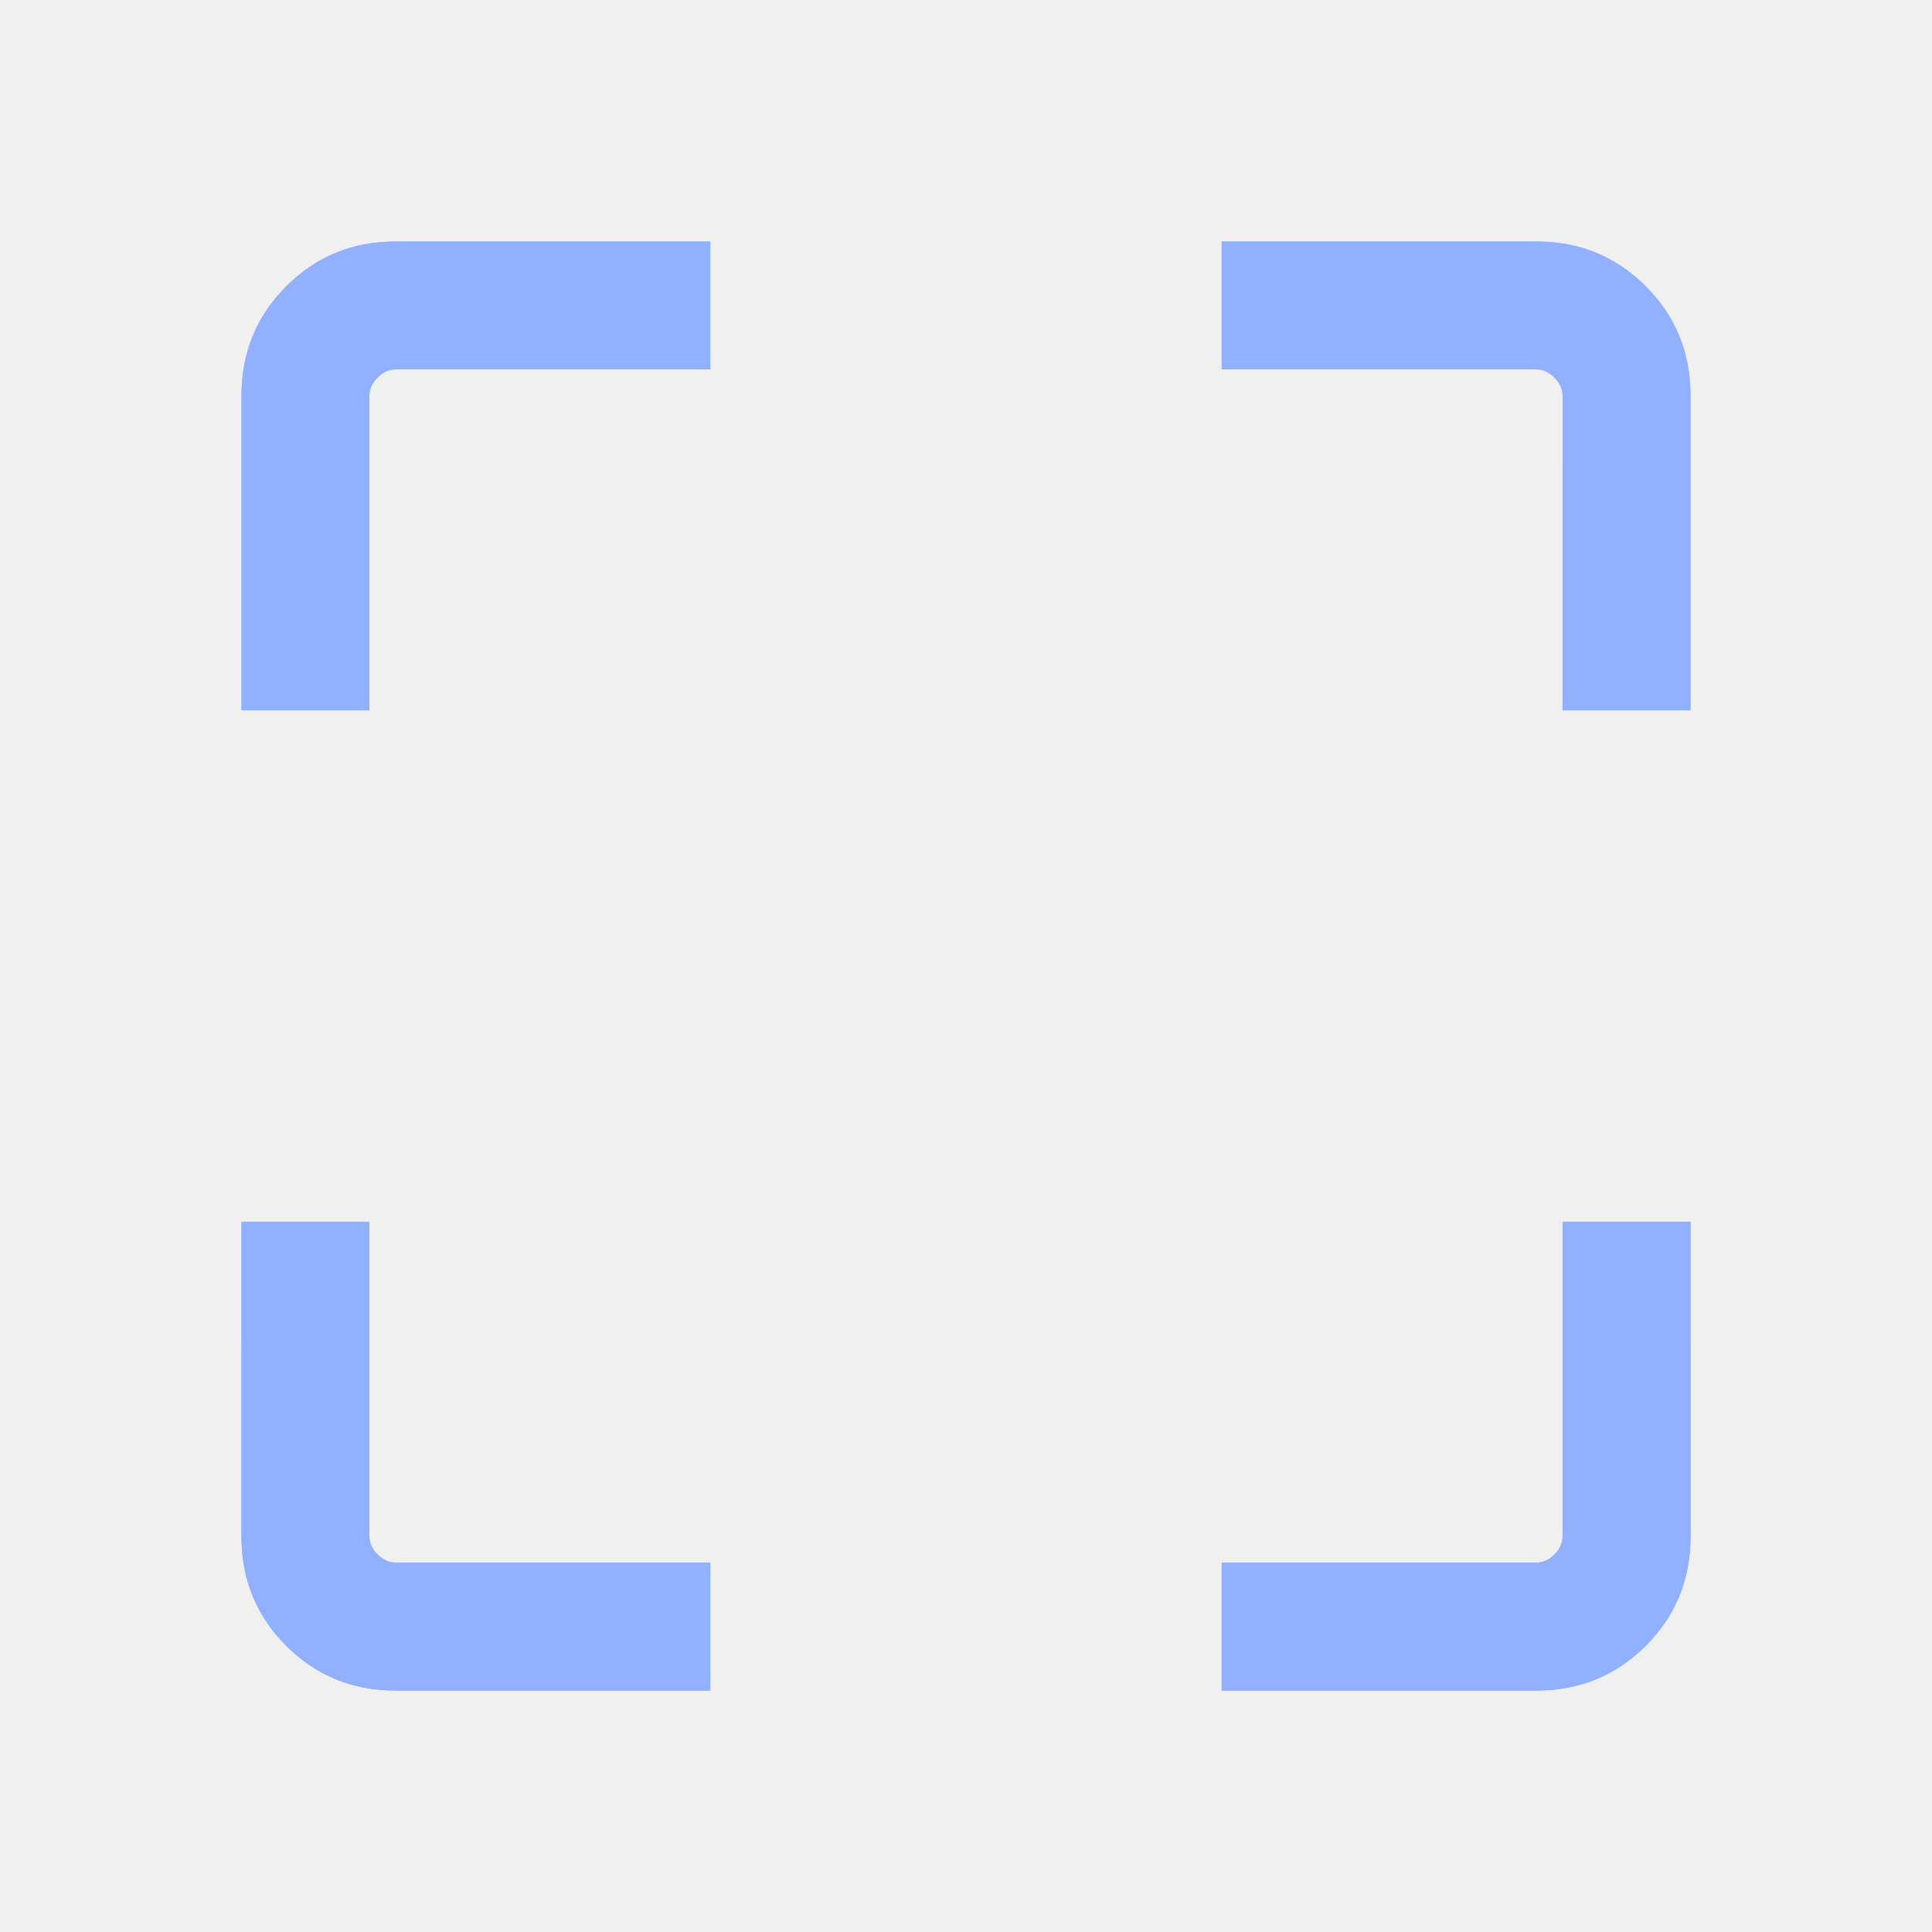
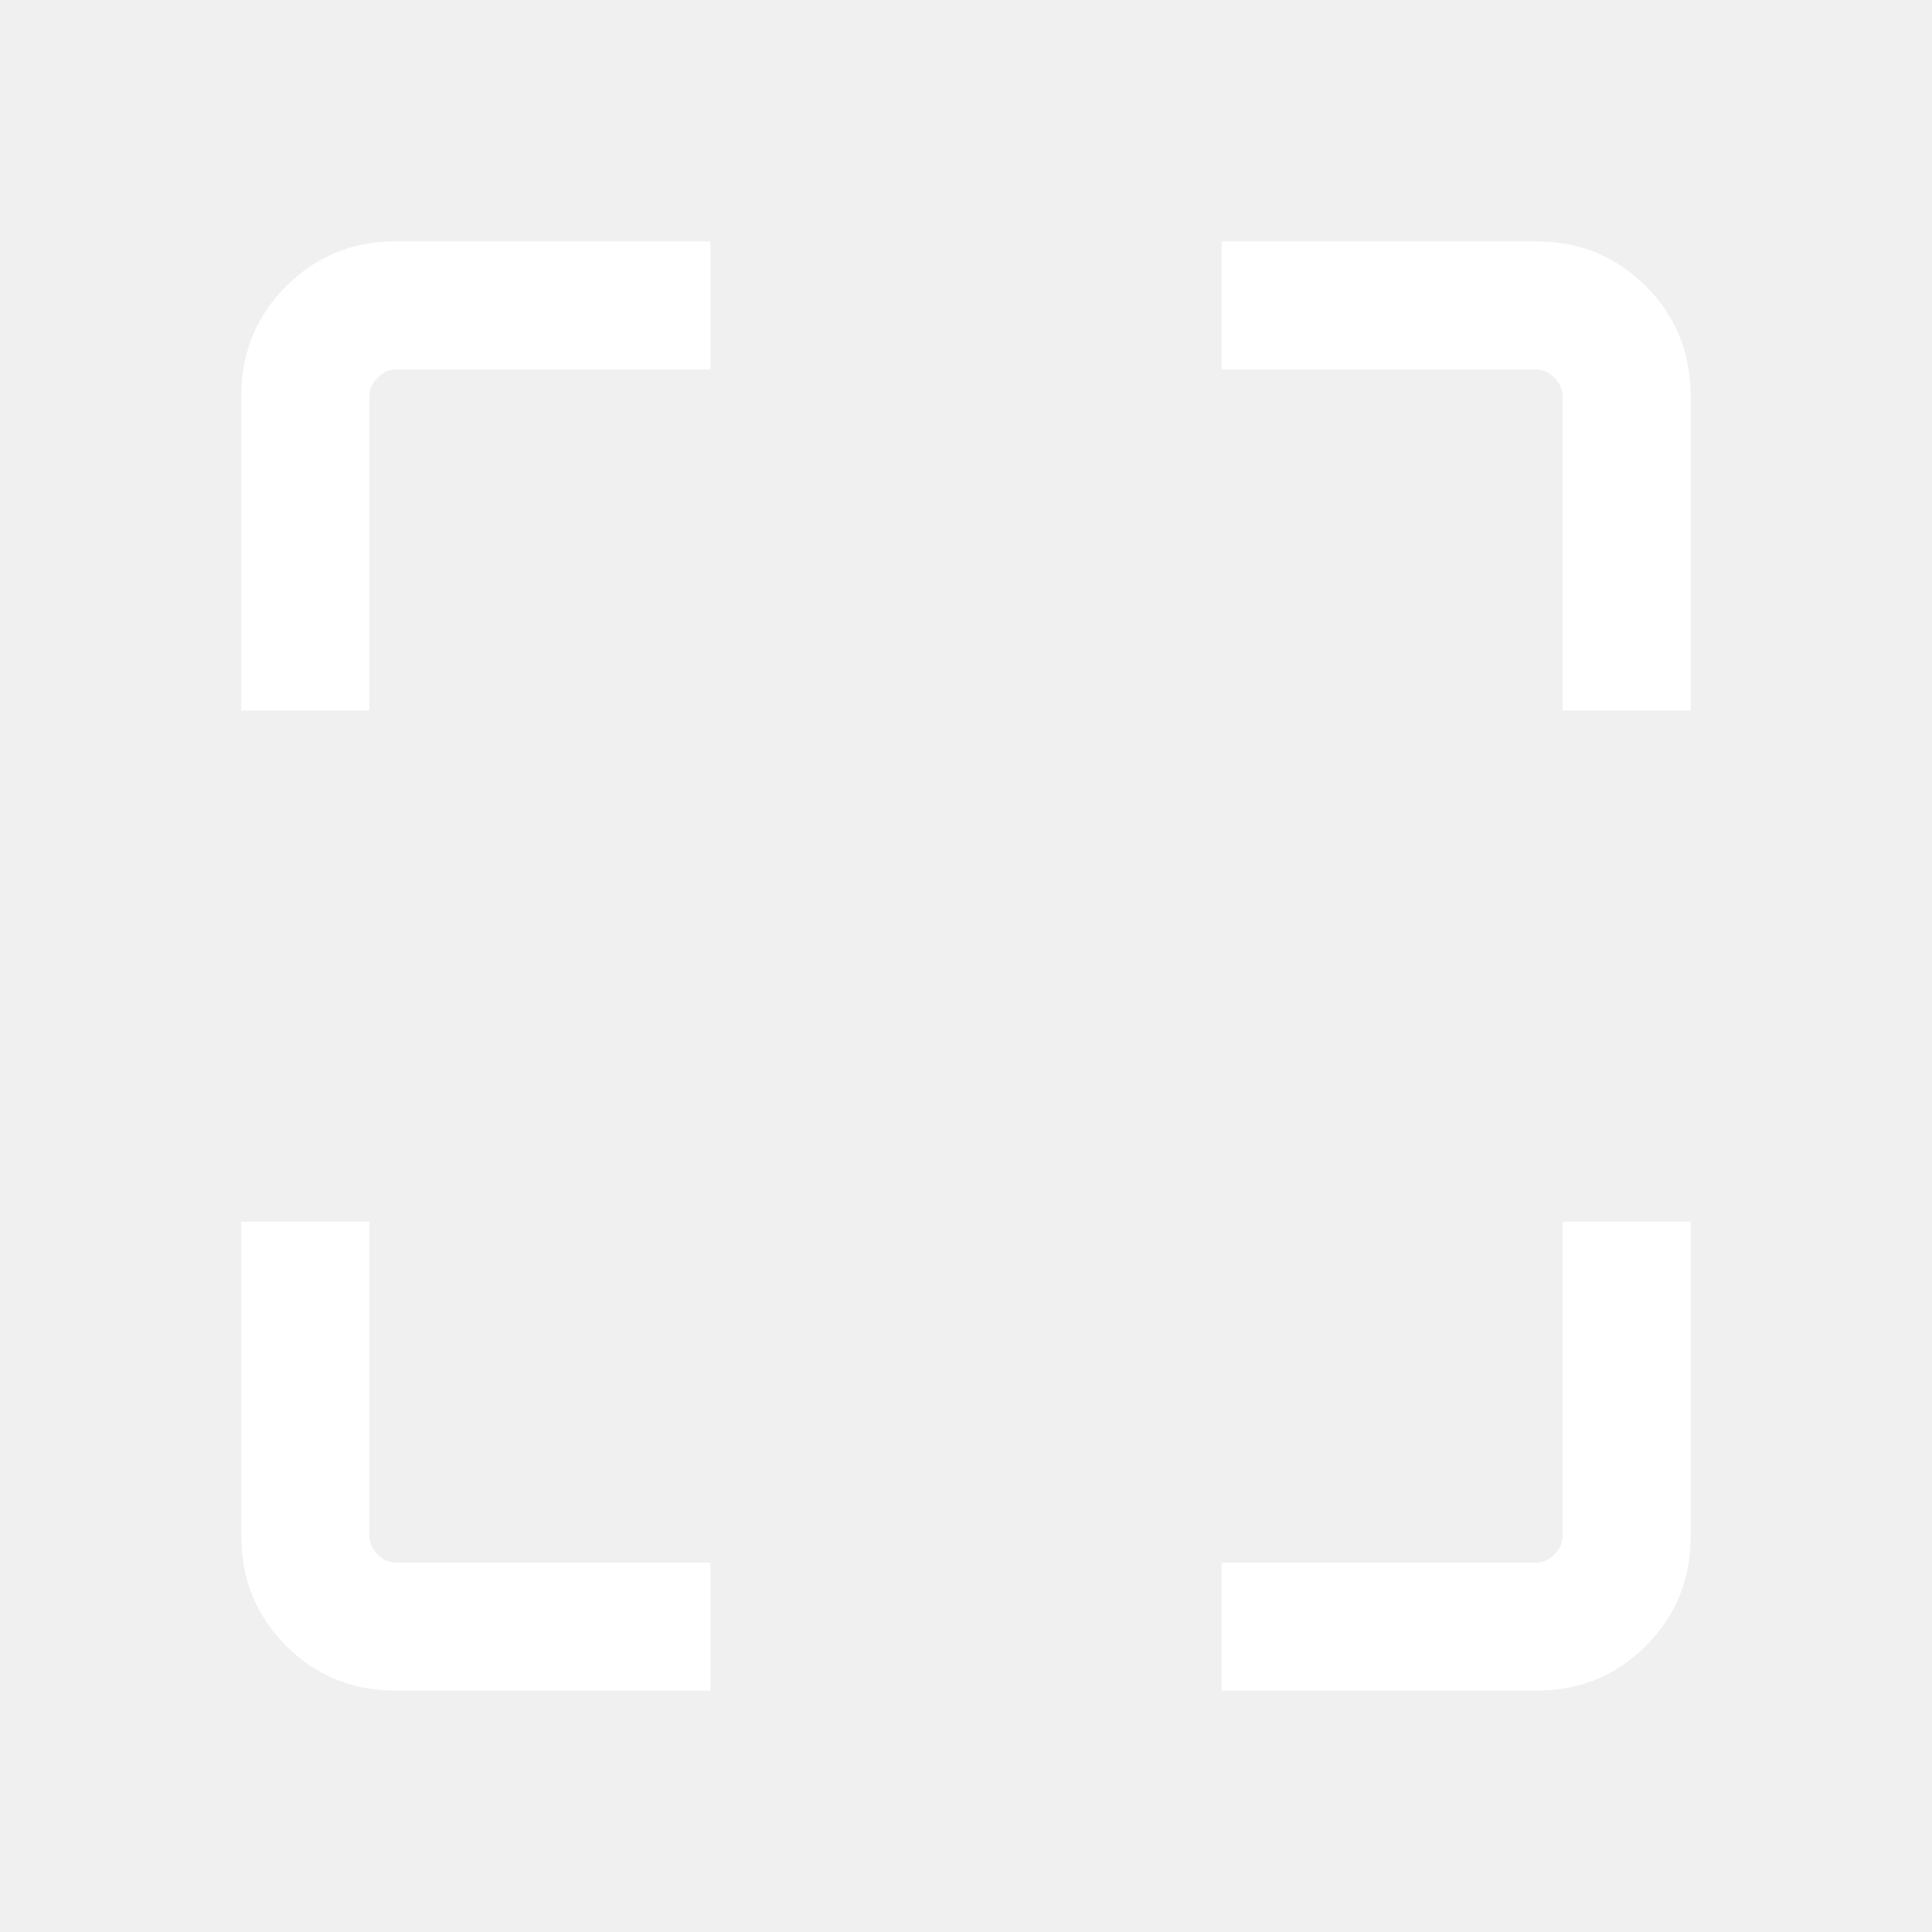
<svg xmlns="http://www.w3.org/2000/svg" width="32" height="32" viewBox="0 0 32 32" fill="none">
-   <path d="M6.552 28C5.839 28 5.235 27.753 4.741 27.259C4.247 26.765 4 26.162 4 25.448V20.236H6.118V25.448C6.118 25.557 6.163 25.657 6.254 25.747C6.344 25.837 6.443 25.883 6.552 25.883H11.765V28H6.552ZM20.235 28V25.883H25.448C25.557 25.883 25.656 25.837 25.747 25.747C25.837 25.657 25.882 25.557 25.882 25.448V20.236H28V25.448C28 26.162 27.753 26.765 27.259 27.259C26.765 27.753 26.161 28 25.448 28H20.235ZM4 11.765V6.553C4 5.839 4.247 5.236 4.741 4.742C5.235 4.248 5.839 4 6.552 4H11.765V6.118H6.552C6.443 6.118 6.344 6.163 6.254 6.254C6.163 6.344 6.118 6.444 6.118 6.553V11.765H4ZM25.882 11.765V6.553C25.882 6.444 25.837 6.344 25.747 6.254C25.656 6.163 25.557 6.118 25.448 6.118H20.235V4H25.448C26.161 4 26.765 4.248 27.259 4.742C27.753 5.236 28 5.839 28 6.553V11.765H25.882Z" fill="url(#paint0_linear_11377_57092)" />
-   <path d="M6.552 28C5.839 28 5.235 27.753 4.741 27.259C4.247 26.765 4 26.162 4 25.448V20.236H6.118V25.448C6.118 25.557 6.163 25.657 6.254 25.747C6.344 25.837 6.443 25.883 6.552 25.883H11.765V28H6.552ZM20.235 28V25.883H25.448C25.557 25.883 25.656 25.837 25.747 25.747C25.837 25.657 25.882 25.557 25.882 25.448V20.236H28V25.448C28 26.162 27.753 26.765 27.259 27.259C26.765 27.753 26.161 28 25.448 28H20.235ZM4 11.765V6.553C4 5.839 4.247 5.236 4.741 4.742C5.235 4.248 5.839 4 6.552 4H11.765V6.118H6.552C6.443 6.118 6.344 6.163 6.254 6.254C6.163 6.344 6.118 6.444 6.118 6.553V11.765H4ZM25.882 11.765V6.553C25.882 6.444 25.837 6.344 25.747 6.254C25.656 6.163 25.557 6.118 25.448 6.118H20.235V4H25.448C26.161 4 26.765 4.248 27.259 4.742C27.753 5.236 28 5.839 28 6.553V11.765H25.882Z" fill="#91B0FF" />
-   <defs>
-     <linearGradient id="paint0_linear_11377_57092" x1="16" y1="4" x2="16" y2="28" gradientUnits="userSpaceOnUse">
-       <stop stop-color="#91B0FF" />
-       <stop offset="1" stop-color="#7199FF" />
-     </linearGradient>
-   </defs>
+   <path d="M6.552 28C5.839 28 5.235 27.753 4.741 27.259C4.247 26.765 4 26.162 4 25.448V20.236H6.118V25.448C6.118 25.557 6.163 25.657 6.254 25.747C6.344 25.837 6.443 25.883 6.552 25.883H11.765V28H6.552ZM20.235 28V25.883H25.448C25.557 25.883 25.656 25.837 25.747 25.747C25.837 25.657 25.882 25.557 25.882 25.448V20.236H28V25.448C28 26.162 27.753 26.765 27.259 27.259C26.765 27.753 26.161 28 25.448 28H20.235ZM4 11.765V6.553C4 5.839 4.247 5.236 4.741 4.742C5.235 4.248 5.839 4 6.552 4H11.765V6.118H6.552C6.443 6.118 6.344 6.163 6.254 6.254C6.163 6.344 6.118 6.444 6.118 6.553V11.765H4ZM25.882 11.765V6.553C25.882 6.444 25.837 6.344 25.747 6.254C25.656 6.163 25.557 6.118 25.448 6.118H20.235V4H25.448C26.161 4 26.765 4.248 27.259 4.742C27.753 5.236 28 5.839 28 6.553V11.765H25.882Z" fill="white" />
+   <path d="M6.552 28C5.839 28 5.235 27.753 4.741 27.259C4.247 26.765 4 26.162 4 25.448V20.236H6.118V25.448C6.118 25.557 6.163 25.657 6.254 25.747C6.344 25.837 6.443 25.883 6.552 25.883H11.765V28H6.552ZM20.235 28V25.883H25.448C25.557 25.883 25.656 25.837 25.747 25.747C25.837 25.657 25.882 25.557 25.882 25.448V20.236H28V25.448C28 26.162 27.753 26.765 27.259 27.259C26.765 27.753 26.161 28 25.448 28H20.235ZM4 11.765V6.553C4 5.839 4.247 5.236 4.741 4.742C5.235 4.248 5.839 4 6.552 4H11.765V6.118H6.552C6.443 6.118 6.344 6.163 6.254 6.254C6.163 6.344 6.118 6.444 6.118 6.553V11.765H4ZM25.882 11.765V6.553C25.882 6.444 25.837 6.344 25.747 6.254C25.656 6.163 25.557 6.118 25.448 6.118H20.235V4H25.448C26.161 4 26.765 4.248 27.259 4.742C27.753 5.236 28 5.839 28 6.553V11.765H25.882Z" fill="white" />
</svg>
